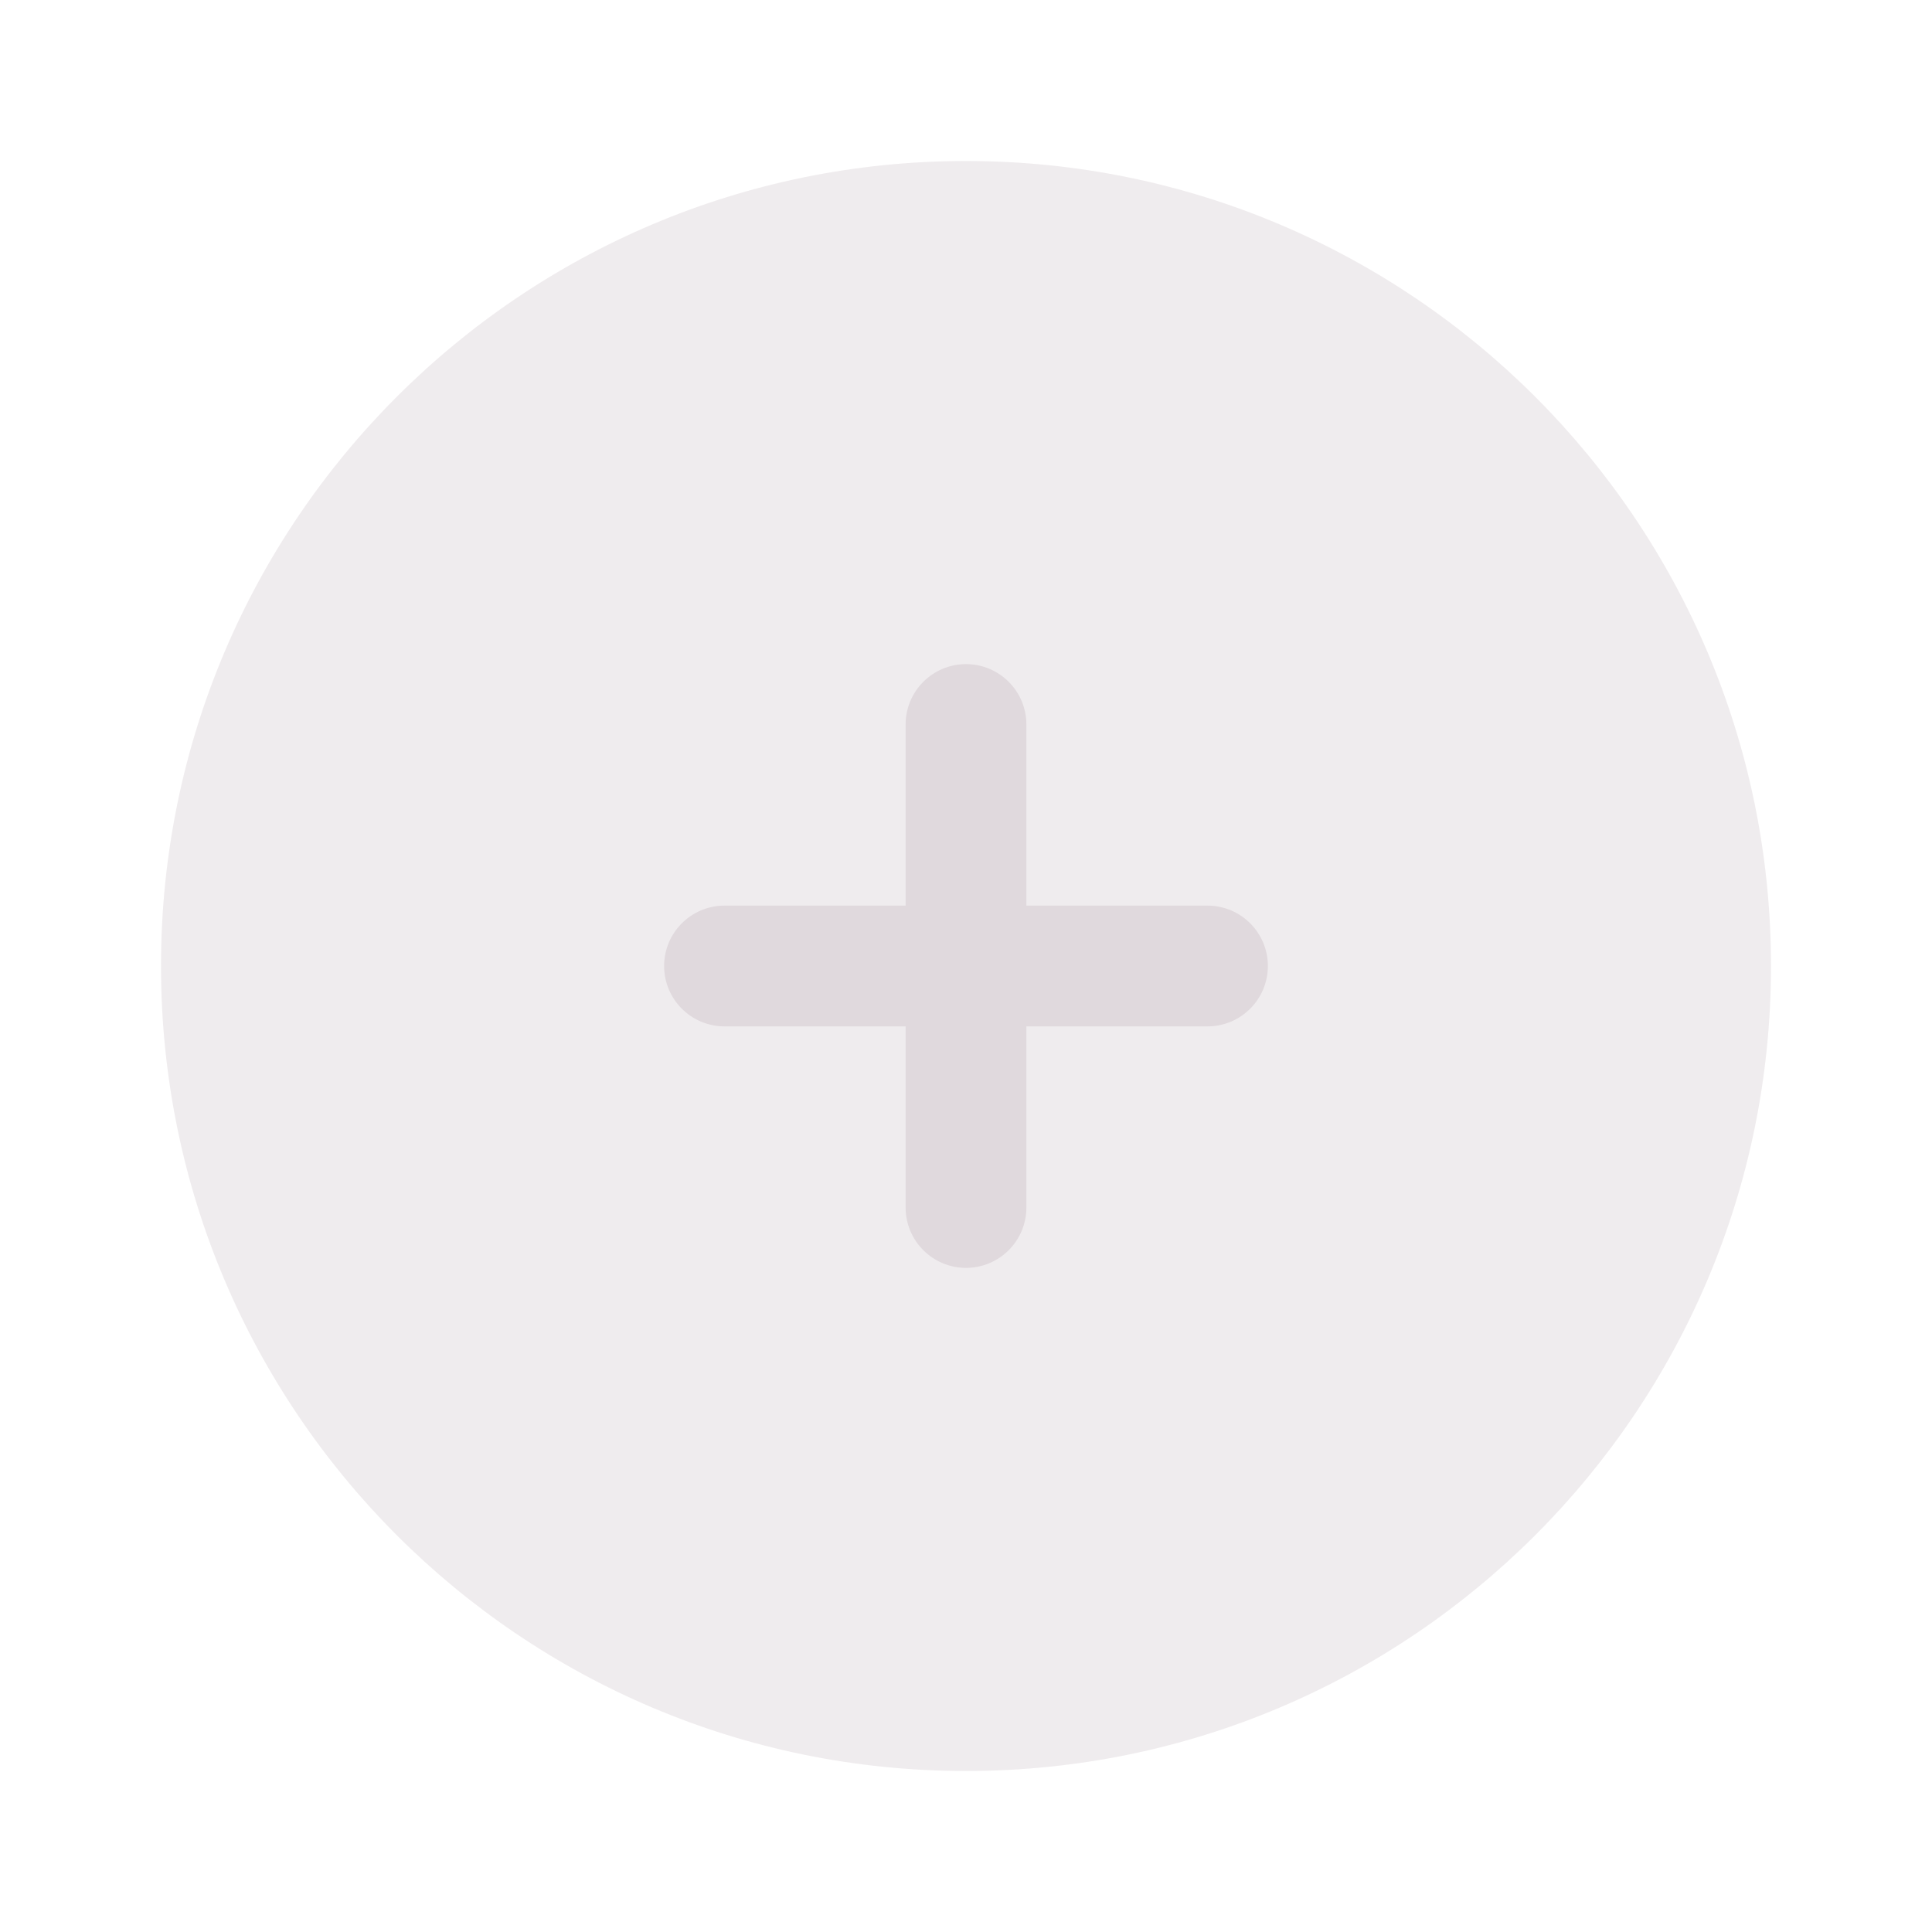
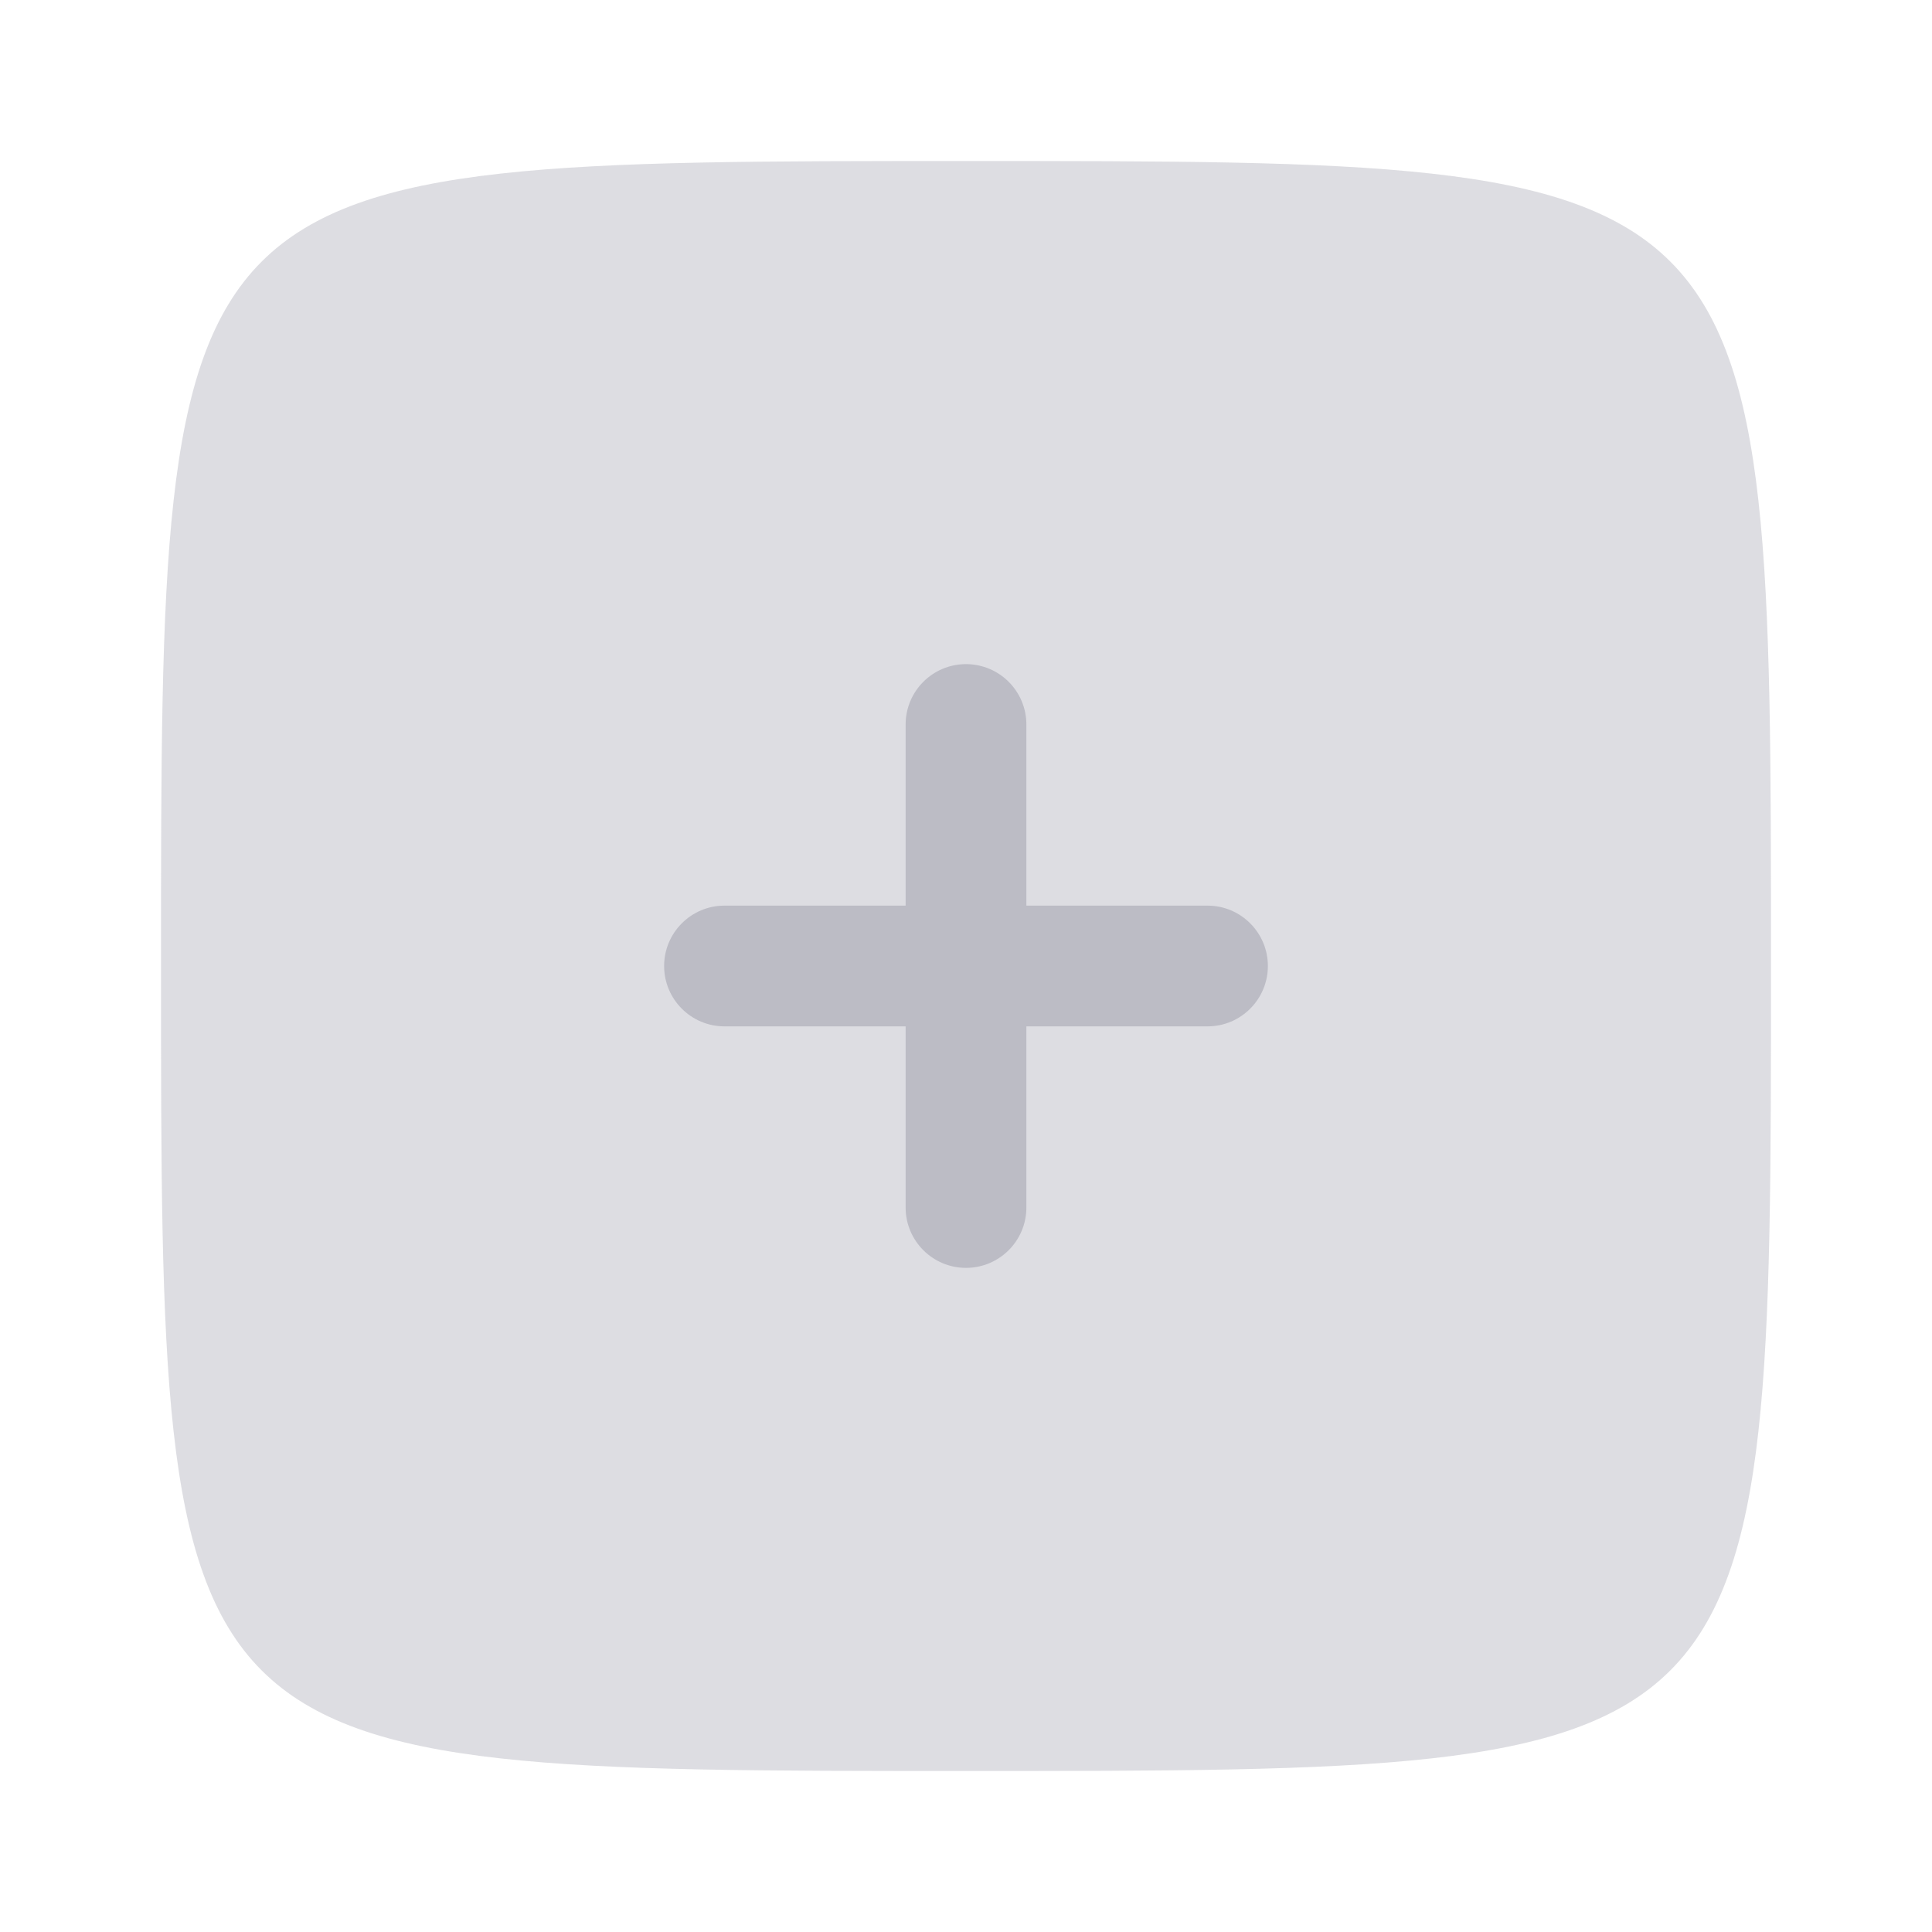
<svg xmlns="http://www.w3.org/2000/svg" width="24" height="24" viewBox="0 0 24 24" fill="none">
-   <path opacity="0.5" d="M22 12C22 17.523 17.523 22 12 22C6.477 22 2 17.523 2 12C2 6.477 6.477 2 12 2C17.523 2 22 6.477 22 12Z" fill="#E0D9DD" />
-   <path d="M12.75 9C12.75 8.586 12.414 8.25 12 8.25C11.586 8.25 11.25 8.586 11.25 9V11.25H9C8.586 11.25 8.25 11.586 8.25 12C8.25 12.414 8.586 12.75 9 12.75H11.25V15C11.25 15.414 11.586 15.75 12 15.75C12.414 15.75 12.75 15.414 12.75 15V12.75H15C15.414 12.75 15.75 12.414 15.75 12C15.75 11.586 15.414 11.25 15 11.25H12.75V9Z" fill="#E0D9DD" />
+   <path opacity="0.5" d="M22 12C22 22 22 22 12 22C2 22 2 22 2 12C2 2 2 2 12 2C22 2 22 2 22 12Z" fill="#BCBCC5" />
+   <path d="M12.75 9C12.75 8.586 12.414 8.25 12 8.25C11.586 8.25 11.25 8.586 11.25 9V11.25H9C8.586 11.25 8.25 11.586 8.25 12C8.25 12.414 8.586 12.75 9 12.75H11.25V15C11.25 15.414 11.586 15.75 12 15.75C12.414 15.75 12.75 15.414 12.75 15V12.75H15C15.414 12.75 15.75 12.414 15.75 12C15.75 11.586 15.414 11.25 15 11.25H12.75V9Z" fill="#BCBCC5" />
</svg>
